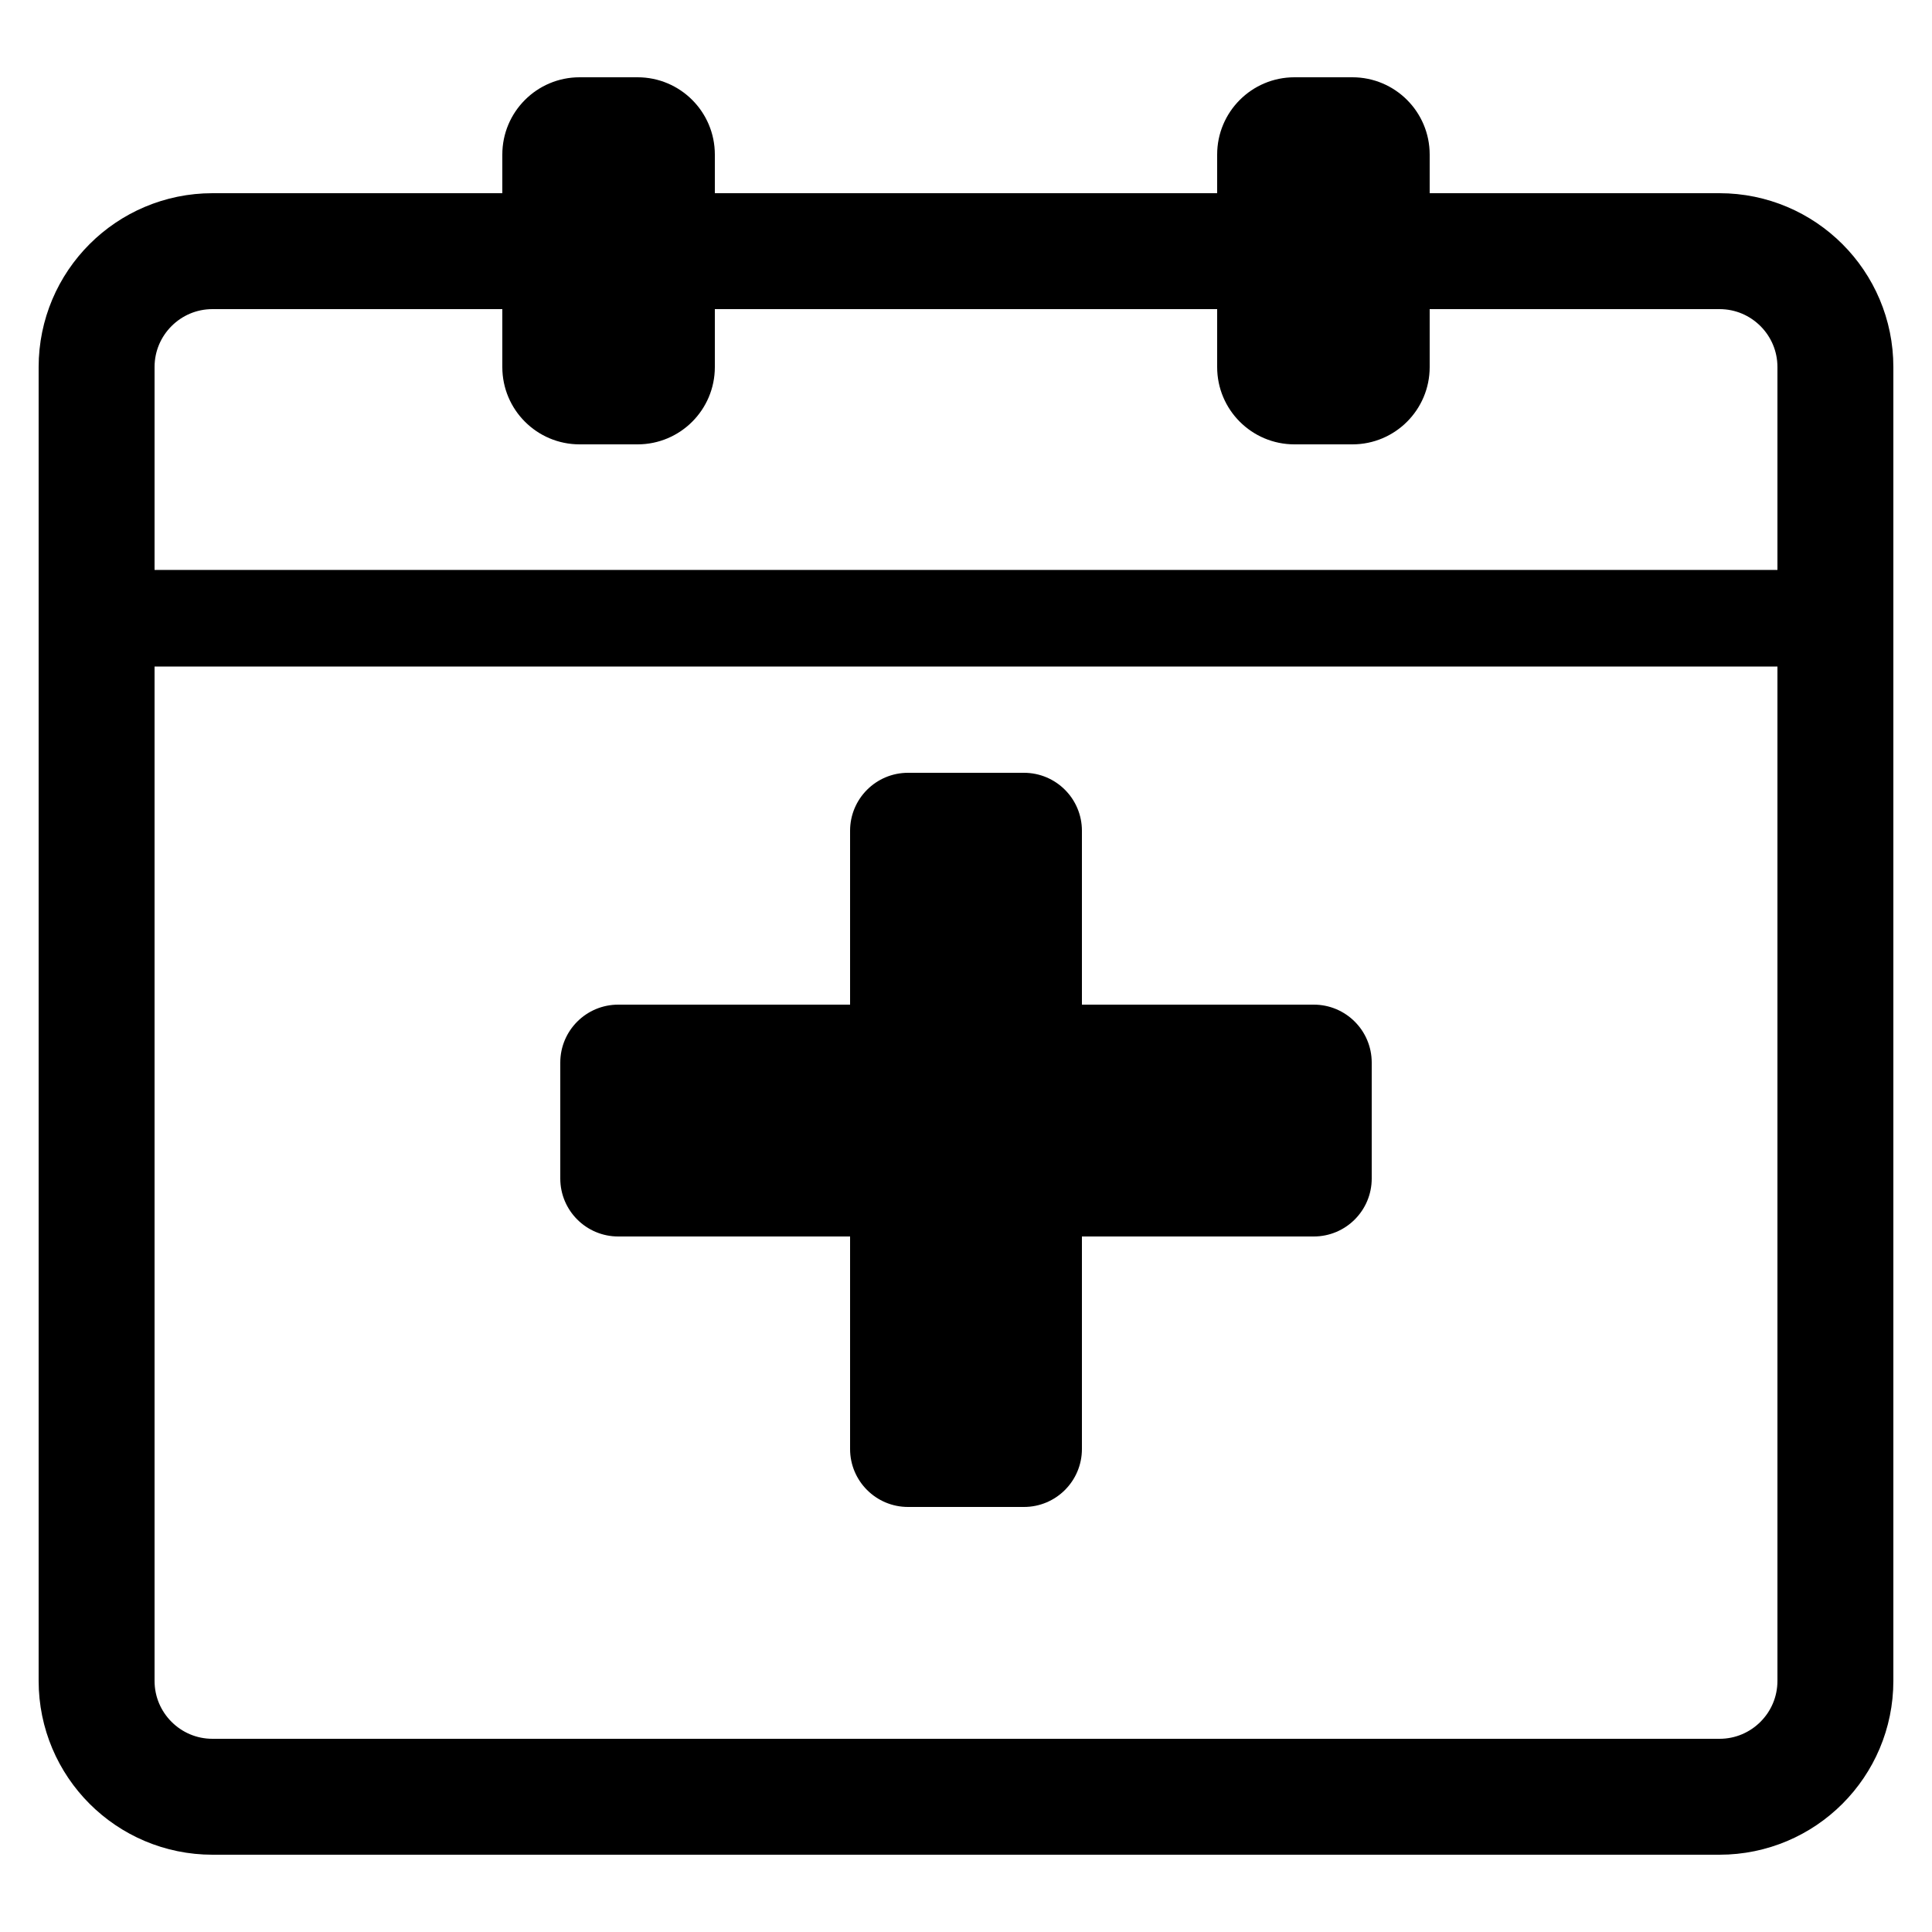
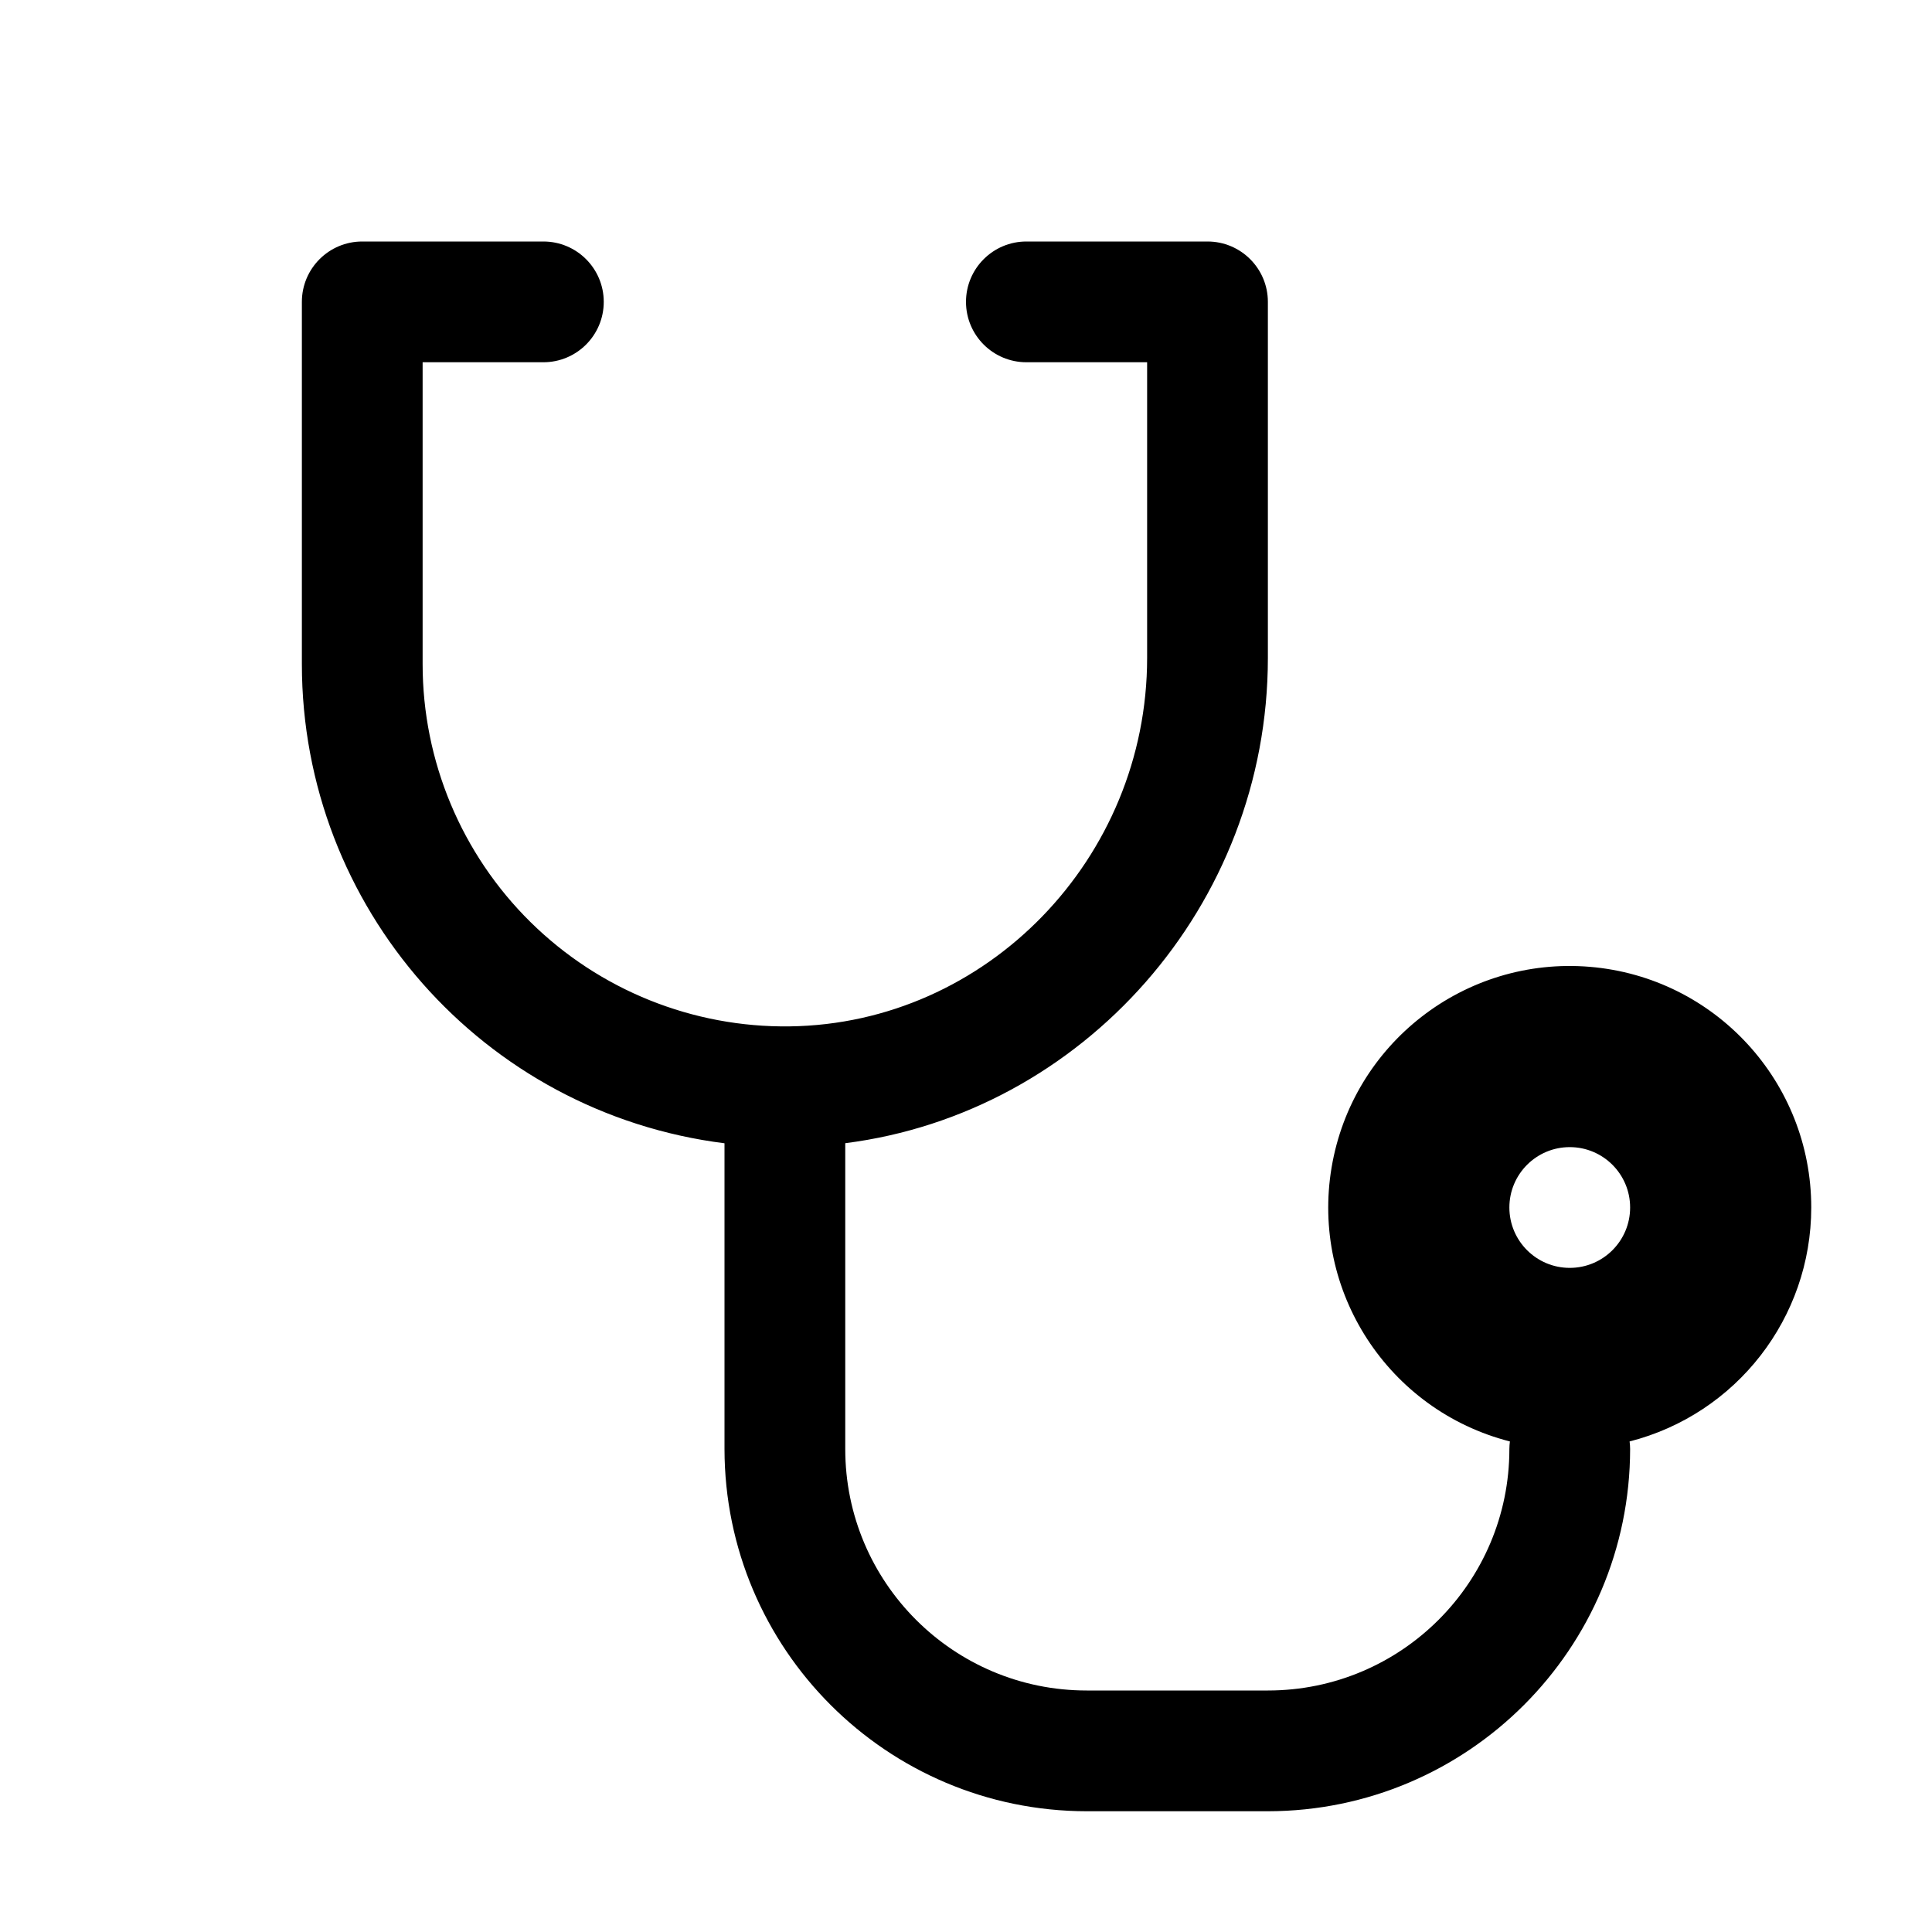
- <svg xmlns="http://www.w3.org/2000/svg" viewBox="0 0 100 100">
-   <rect x="26" y="4" width="11" height="19" rx="4" fill="#000" />
-   <rect x="63" y="4" width="11" height="19" rx="4" fill="#000" />
-   <rect x="5" y="13" width="90" height="80" rx="6" fill="none" stroke="#000" stroke-width="6" />
-   <line x1="5" y1="32" x2="95" y2="32" stroke="#000" stroke-width="5" />
-   <rect x="44" y="40" width="12" height="38" rx="3" fill="#000" />
-   <rect x="29" y="52" width="42" height="12" rx="3" fill="#000" />
+ <svg xmlns="http://www.w3.org/2000/svg" viewBox="0 0 256 256">
+   <path fill="#000" d="M240,160a32,32,0,1,0-39.93,31,8,8,0,0,0-.07,1,32,32,0,0,1-32,32H144a32,32,0,0,1-32-32V151.48c31.47-4,56-31.47,56-64.31V40a8,8,0,0,0-8-8H136a8,8,0,0,0,0,16h16V87.17c0,26.58-21.25,48.49-47.36,48.83A48,48,0,0,1,56,88V48H72a8,8,0,0,0,0-16H48a8,8,0,0,0-8,8V88a64,64,0,0,0,56,63.49V192a48.05,48.05,0,0,0,48,48h24a48.05,48.05,0,0,0,48-48,8,8,0,0,0-.07-1A32,32,0,0,0,240,160Zm-32,8a8,8,0,1,1,8-8A8,8,0,0,1,208,168Z" />
</svg>
